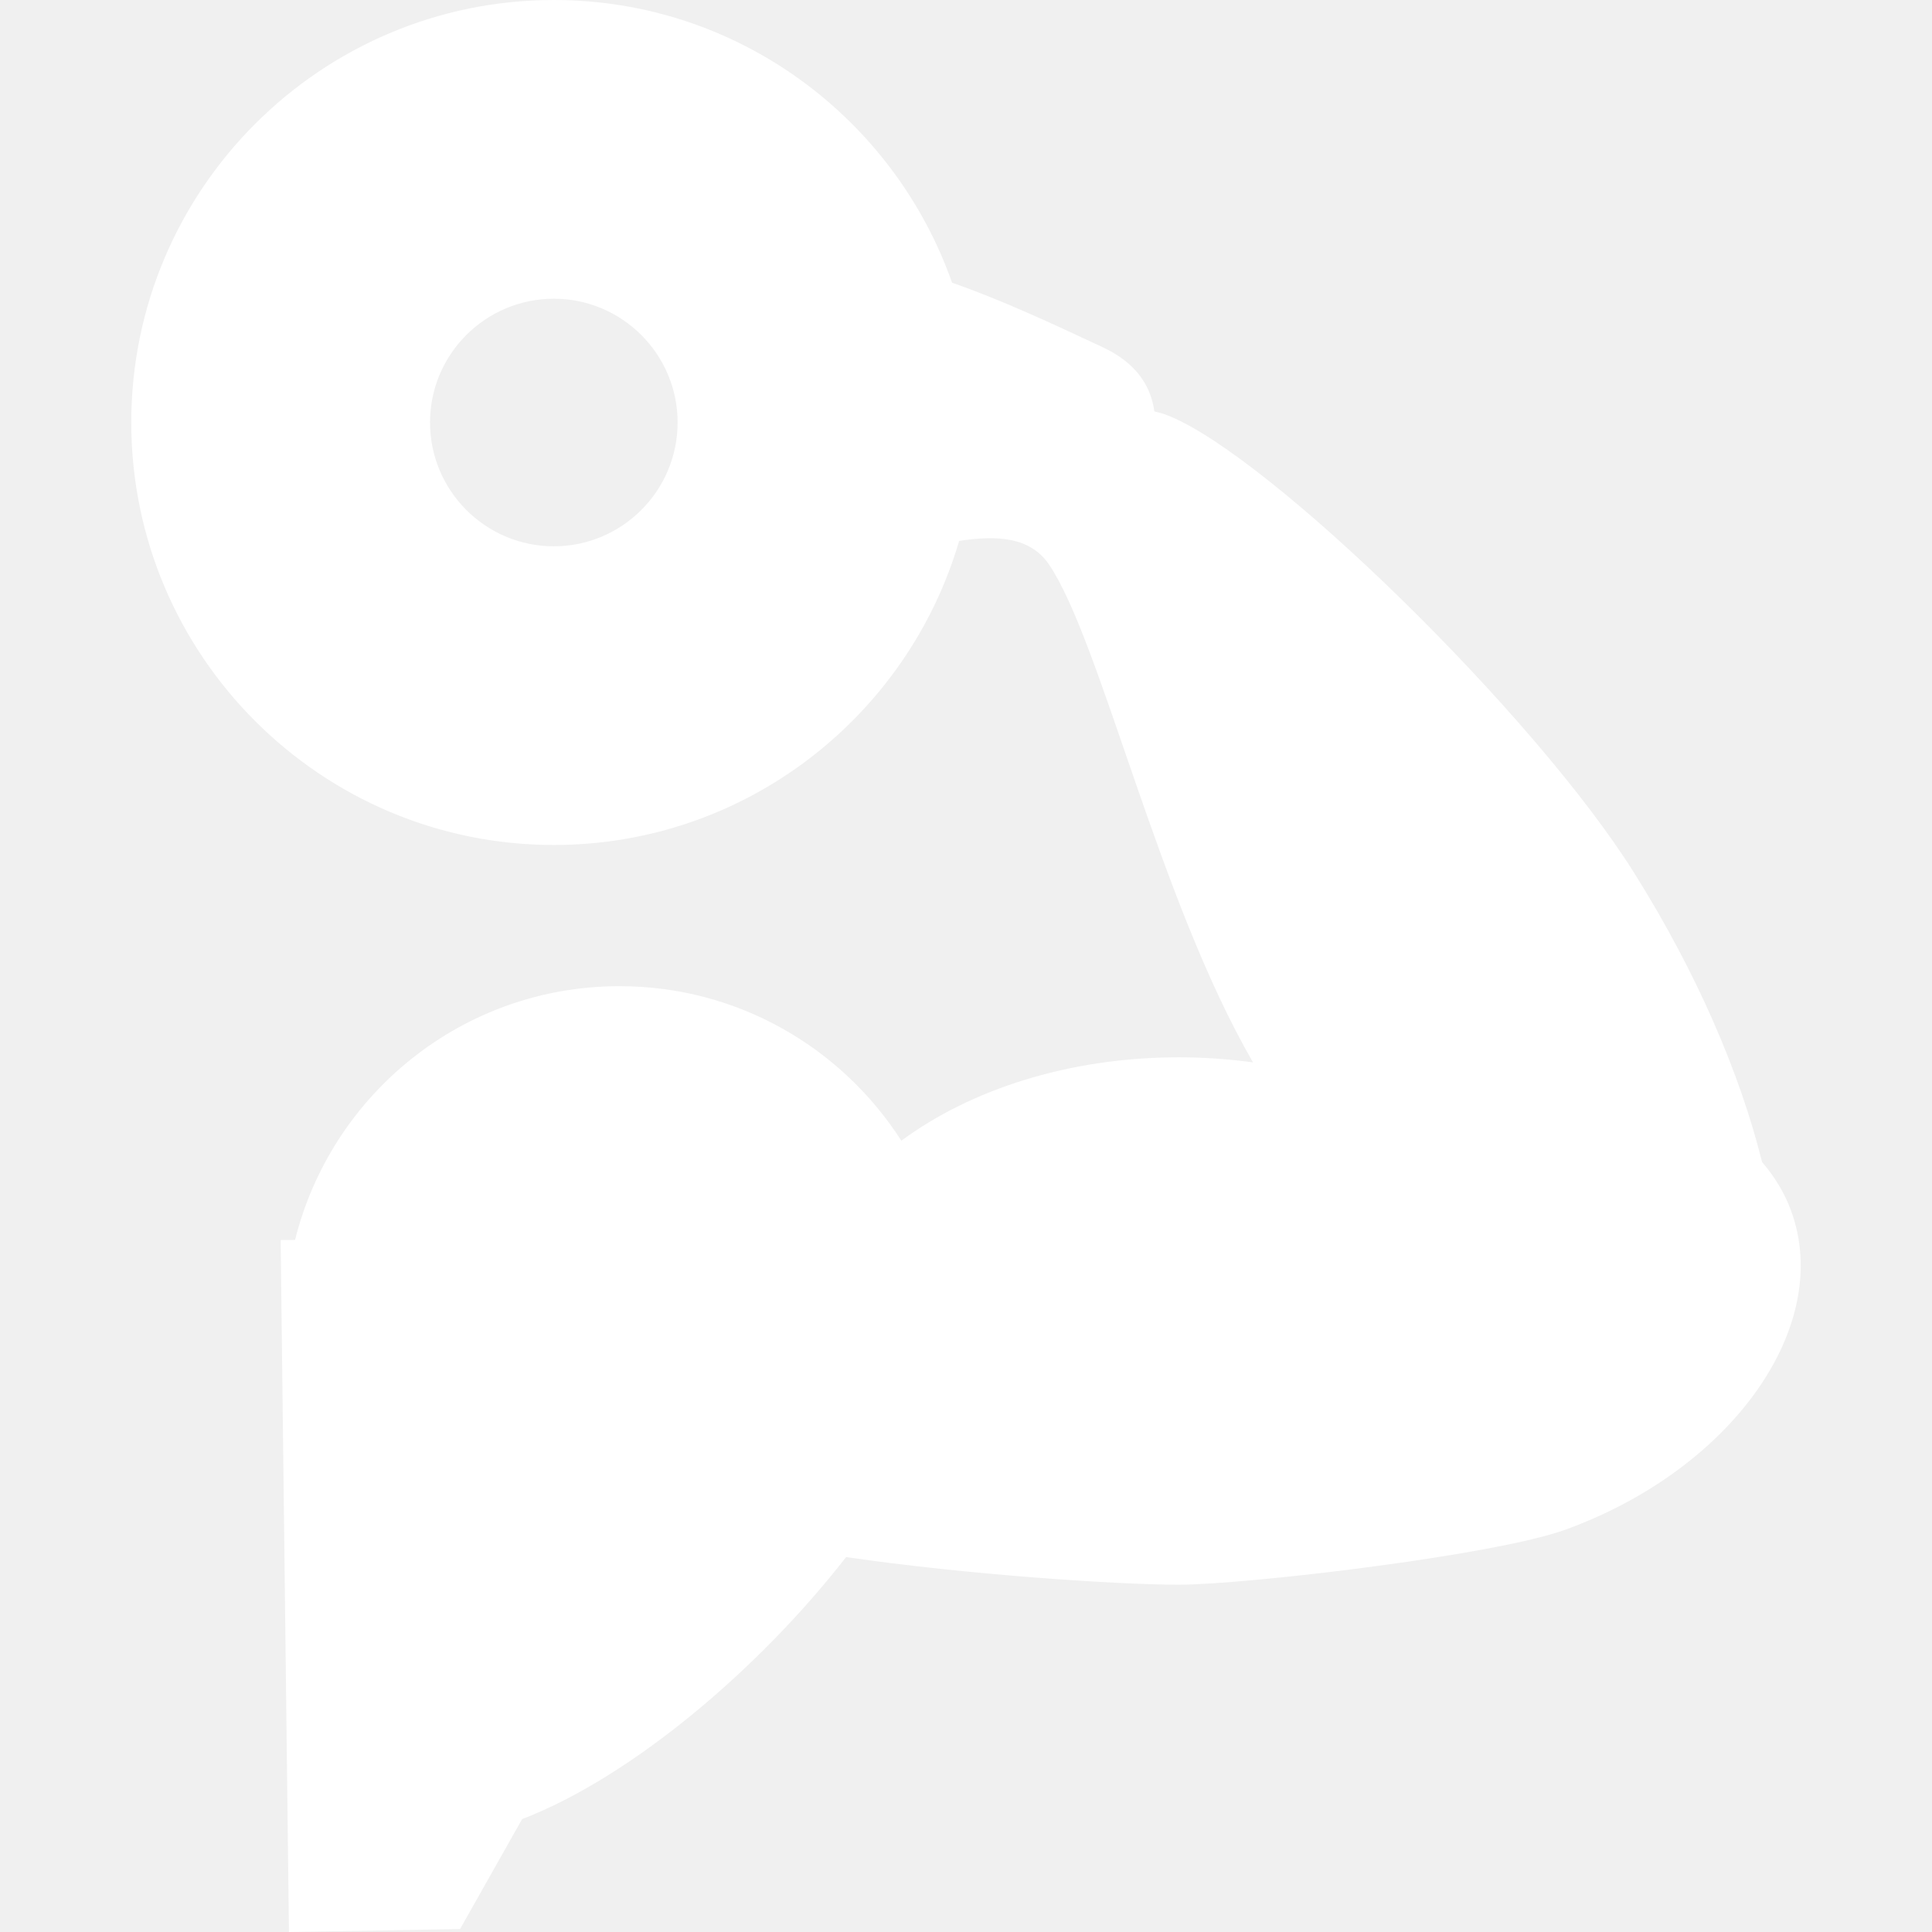
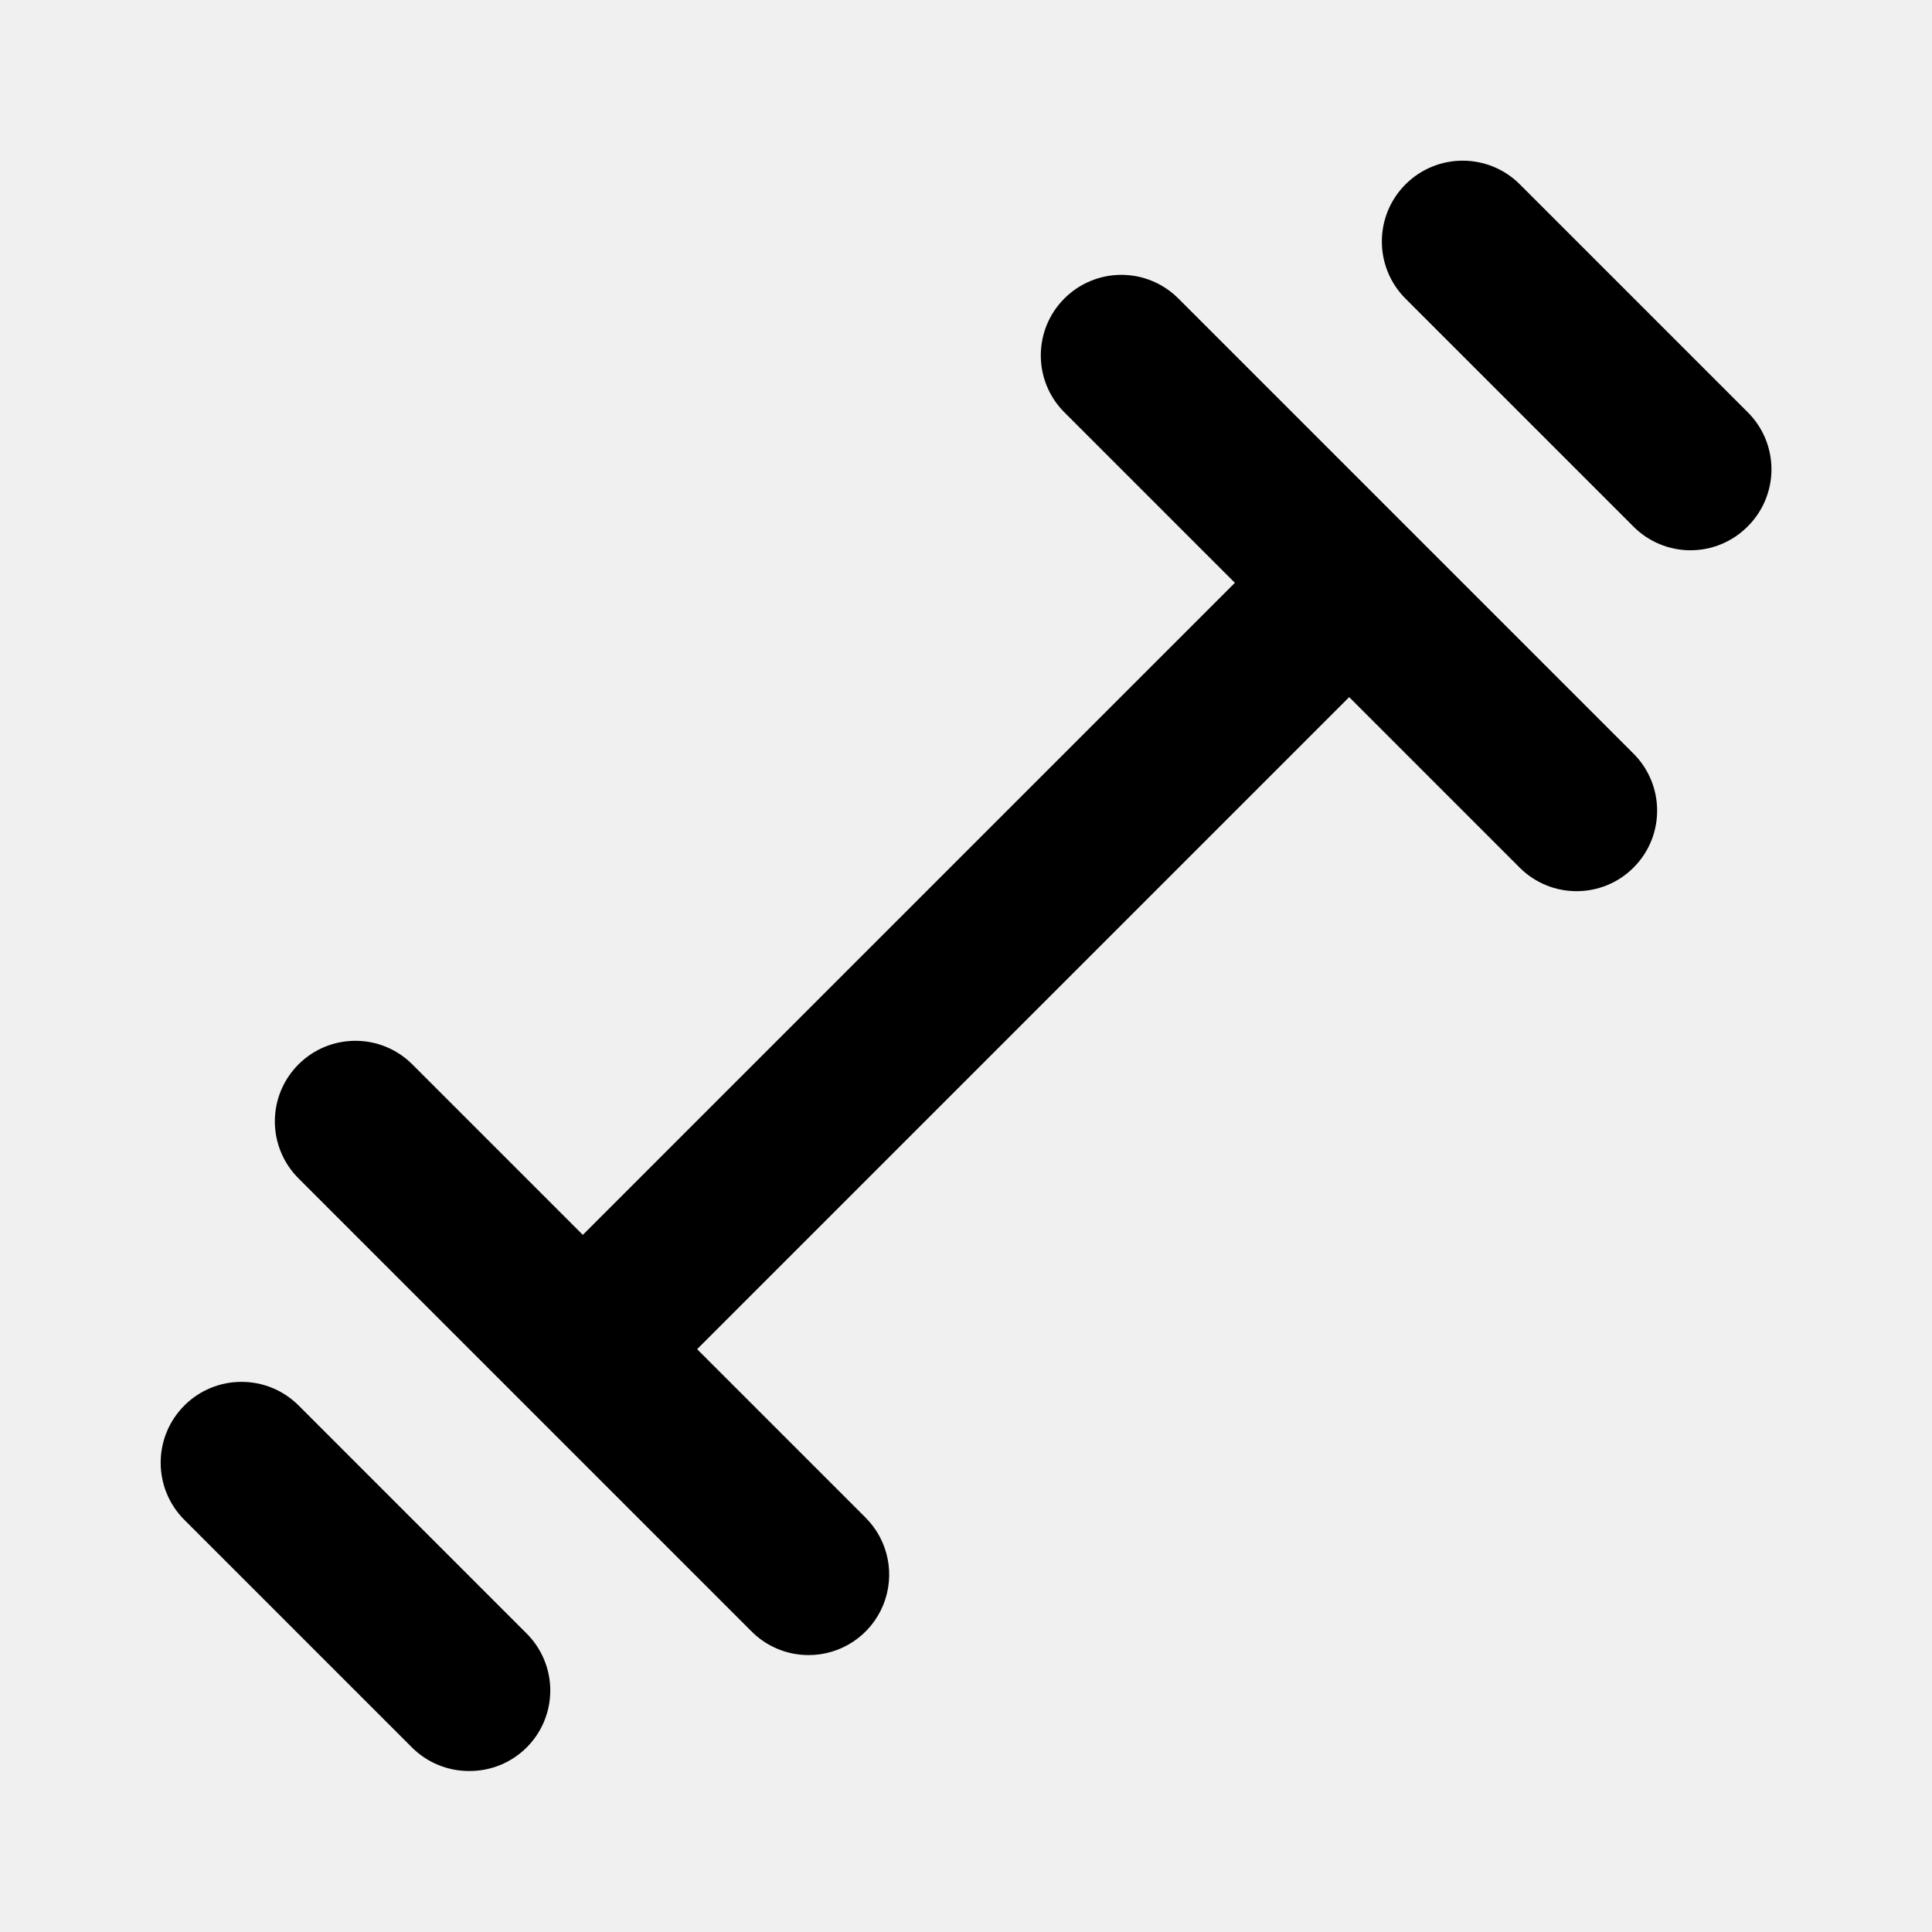
- <svg xmlns="http://www.w3.org/2000/svg" version="1.1" id="Capa_1" x="0px" y="0px" viewBox="0 0 51.23 51.23" style="enable-background:new 0 0 51.23 51.23;" xml:space="preserve">
-   <g>
-     <g>
-       <path style="fill:white" d="M47.493,32.104c-0.175-0.479-0.441-0.908-0.77-1.293c-0.577-2.328-1.719-4.998-3.379-7.646    c-2.658-4.247-9.695-11.09-12.369-12.145c-0.133-0.054-0.253-0.084-0.365-0.111c-0.091-0.659-0.464-1.271-1.348-1.691    c-1.379-0.647-2.739-1.279-4.016-1.72C23.712,3.139,19.563,0,14.686,0C8.507,0,3.481,5.023,3.481,11.202    c0,6.178,5.026,11.204,11.205,11.204c5.085,0,9.384-3.41,10.747-8.063c1.017-0.156,1.894-0.103,2.388,0.633    c1.374,2.044,2.889,8.847,5.405,13.195c-0.636-0.087-1.292-0.135-1.968-0.135c-2.904,0-5.514,0.85-7.357,2.212    c-1.578-2.462-4.332-4.098-7.474-4.098c-4.161,0-7.64,2.865-8.603,6.729l-0.382,0.003l0.22,18.348l4.537-0.078l1.646-2.916    c2.86-1.098,6.242-3.932,8.591-6.948c3.184,0.467,7.204,0.733,8.822,0.733c1.752,0,8.379-0.772,10.272-1.467    C45.942,38.943,48.615,35.158,47.493,32.104z M14.686,14.486c-1.811,0-3.283-1.473-3.283-3.284c0-1.81,1.472-3.281,3.283-3.281    c1.81,0,3.282,1.472,3.282,3.281C17.968,13.014,16.495,14.486,14.686,14.486z" />
-     </g>
-   </g>
-   <g>
- </g>
-   <g>
- </g>
-   <g>
- </g>
-   <g>
- </g>
-   <g>
- </g>
-   <g>
- </g>
-   <g>
- </g>
-   <g>
- </g>
-   <g>
- </g>
-   <g>
- </g>
-   <g>
- </g>
-   <g>
- </g>
-   <g>
- </g>
-   <g>
- </g>
-   <g>
- </g>
+ <svg xmlns="http://www.w3.org/2000/svg" t="1616664410843" class="icon" viewBox="0 0 1024 1024" version="1.1" p-id="791" width="200" height="200">
+   <defs>
+     <style type="text/css" />
+   </defs>
+   <path d="M745.813 279.467l-121.173-121.173a42.667 42.667 0 0 0-60.587 0 42.667 42.667 0 0 0 0 60.16l90.453 90.453-345.6 345.6-90.453-90.453a42.667 42.667 0 0 0-60.16 0 42.667 42.667 0 0 0 0 60.587l119.893 119.893 119.893 119.893a42.667 42.667 0 0 0 30.293 12.8 42.667 42.667 0 0 0 30.293-72.96l-89.173-89.173 345.6-345.6 90.453 90.453a42.667 42.667 0 1 0 60.16-60.587zM158.293 744.96a42.667 42.667 0 0 0-60.587 60.587l120.747 120.747a42.667 42.667 0 0 0 30.293 12.373 42.667 42.667 0 0 0 30.293-12.373 42.667 42.667 0 0 0 0-60.587z m768-526.507l-120.747-120.747a42.667 42.667 0 0 0-60.587 60.587l120.747 120.747a42.667 42.667 0 0 0 60.587 0 42.667 42.667 0 0 0 0-60.587z" p-id="792" />
</svg>
